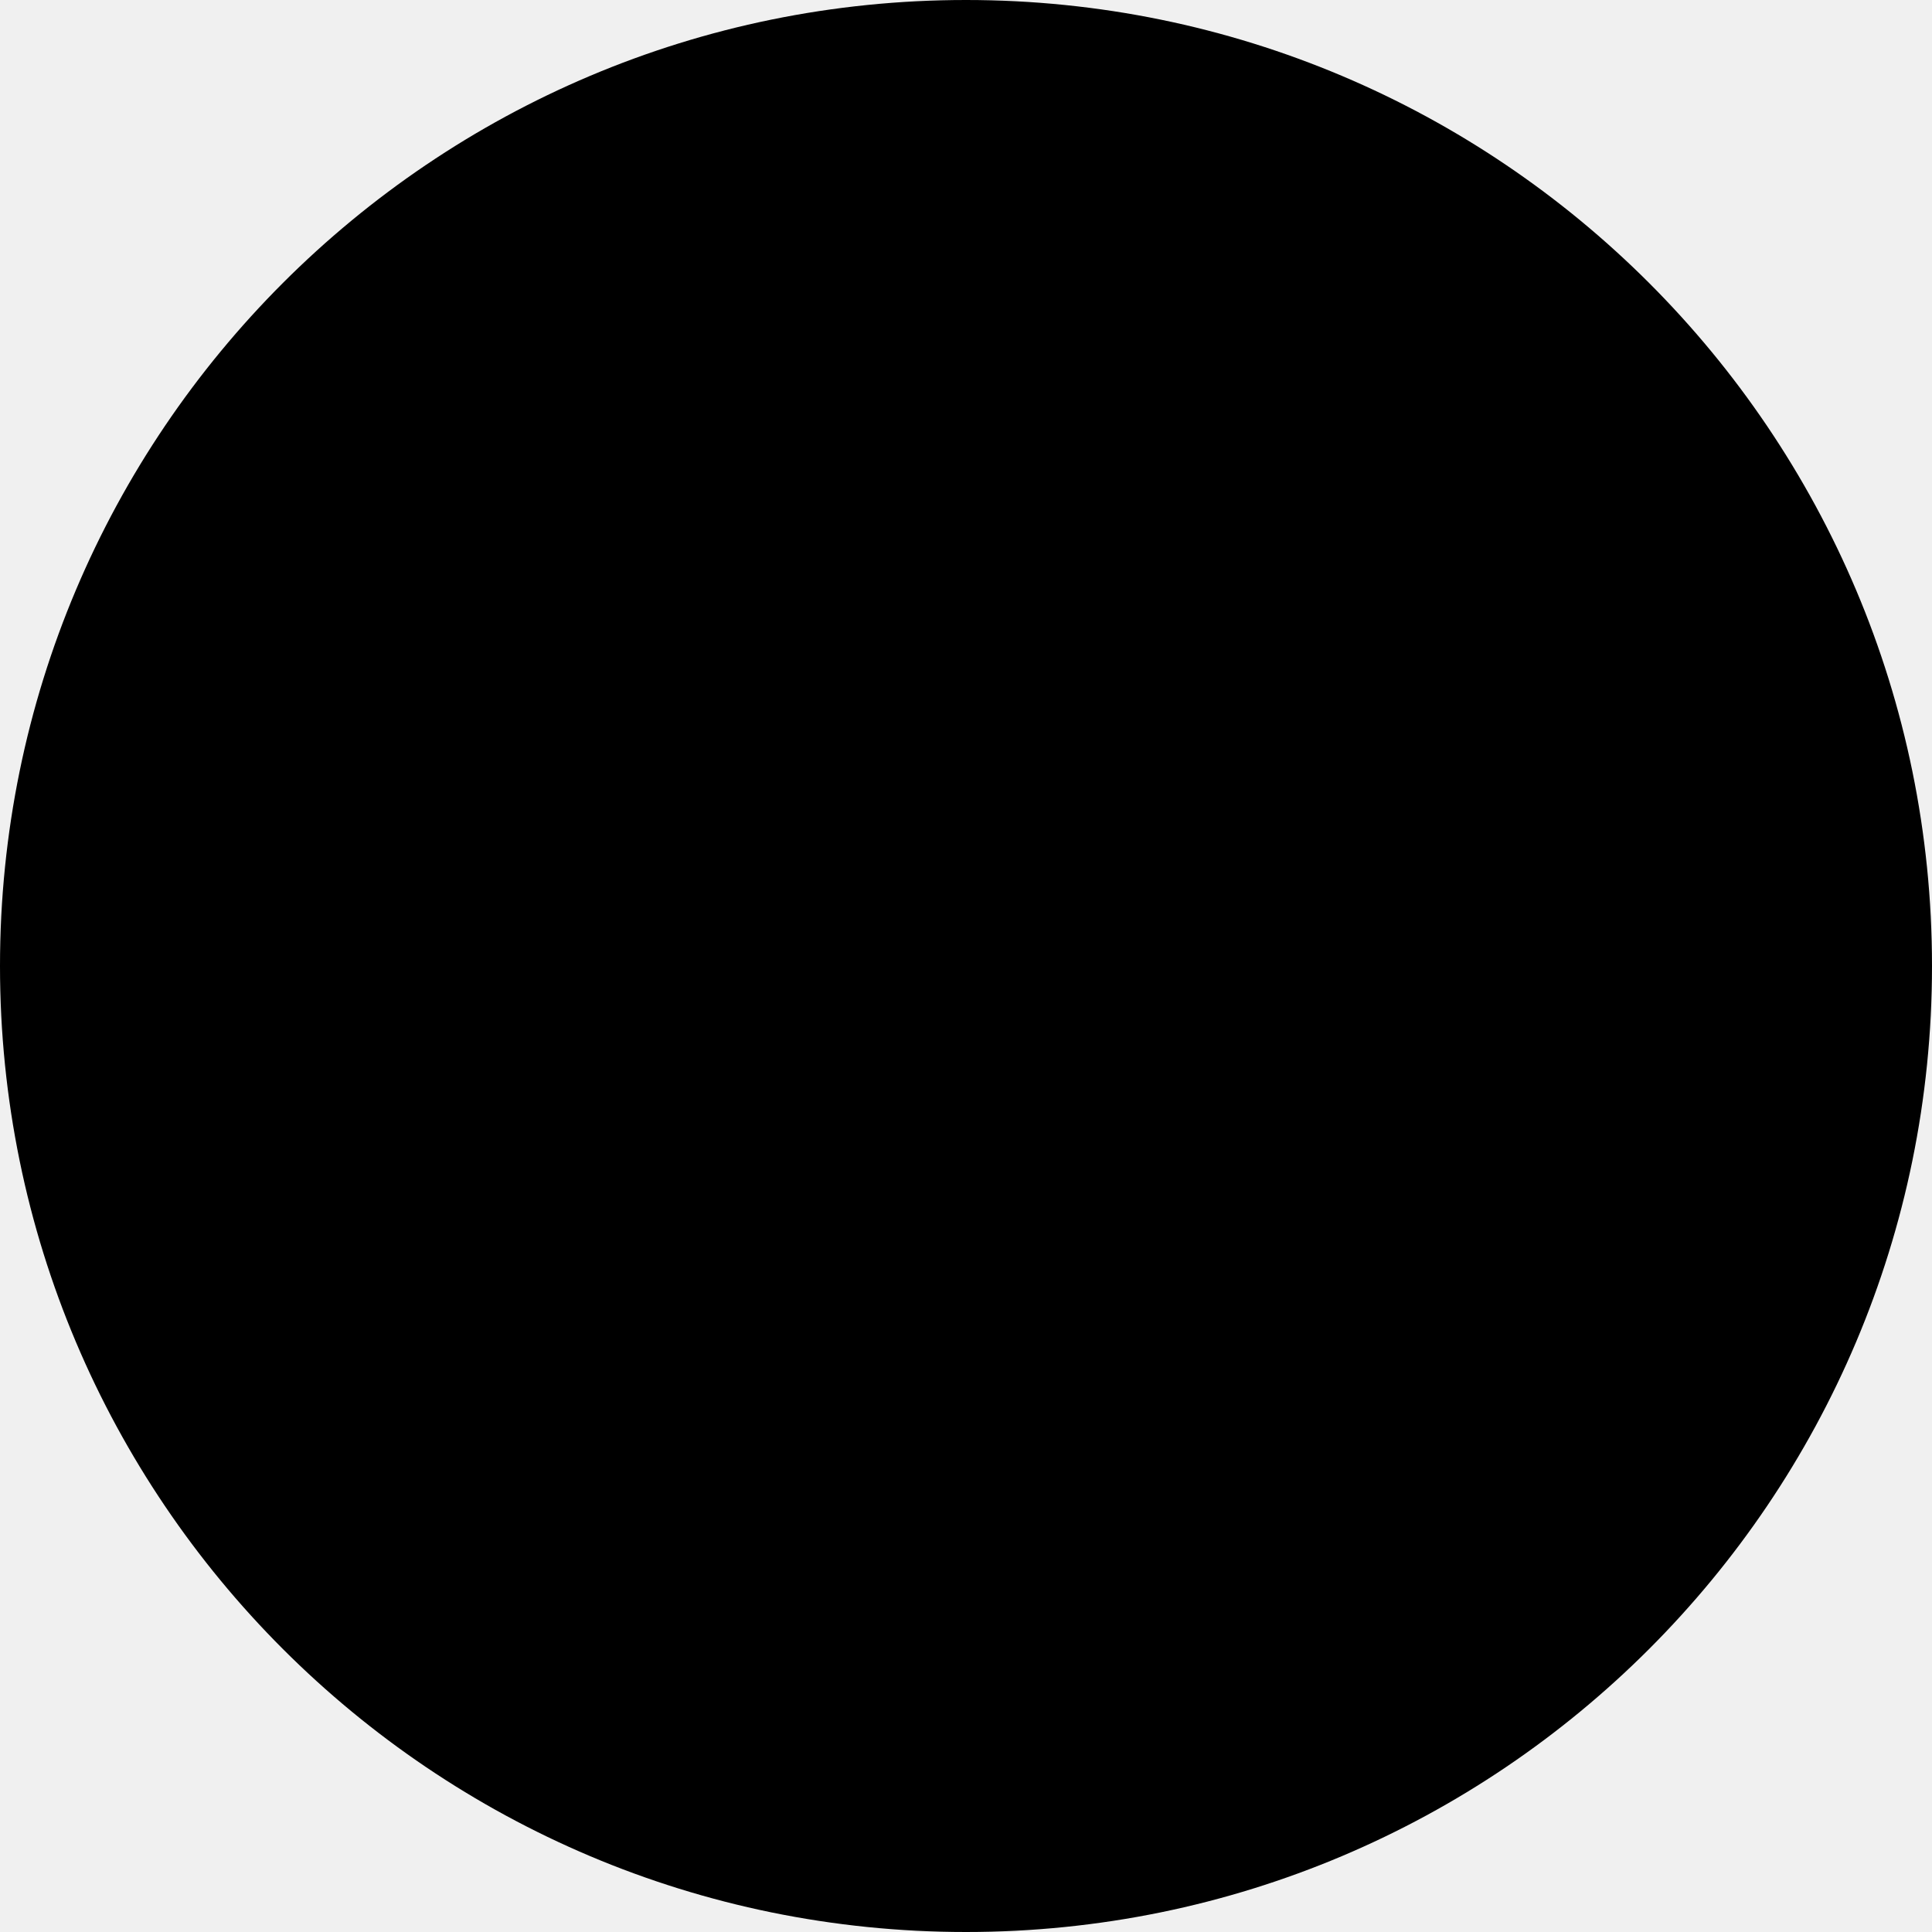
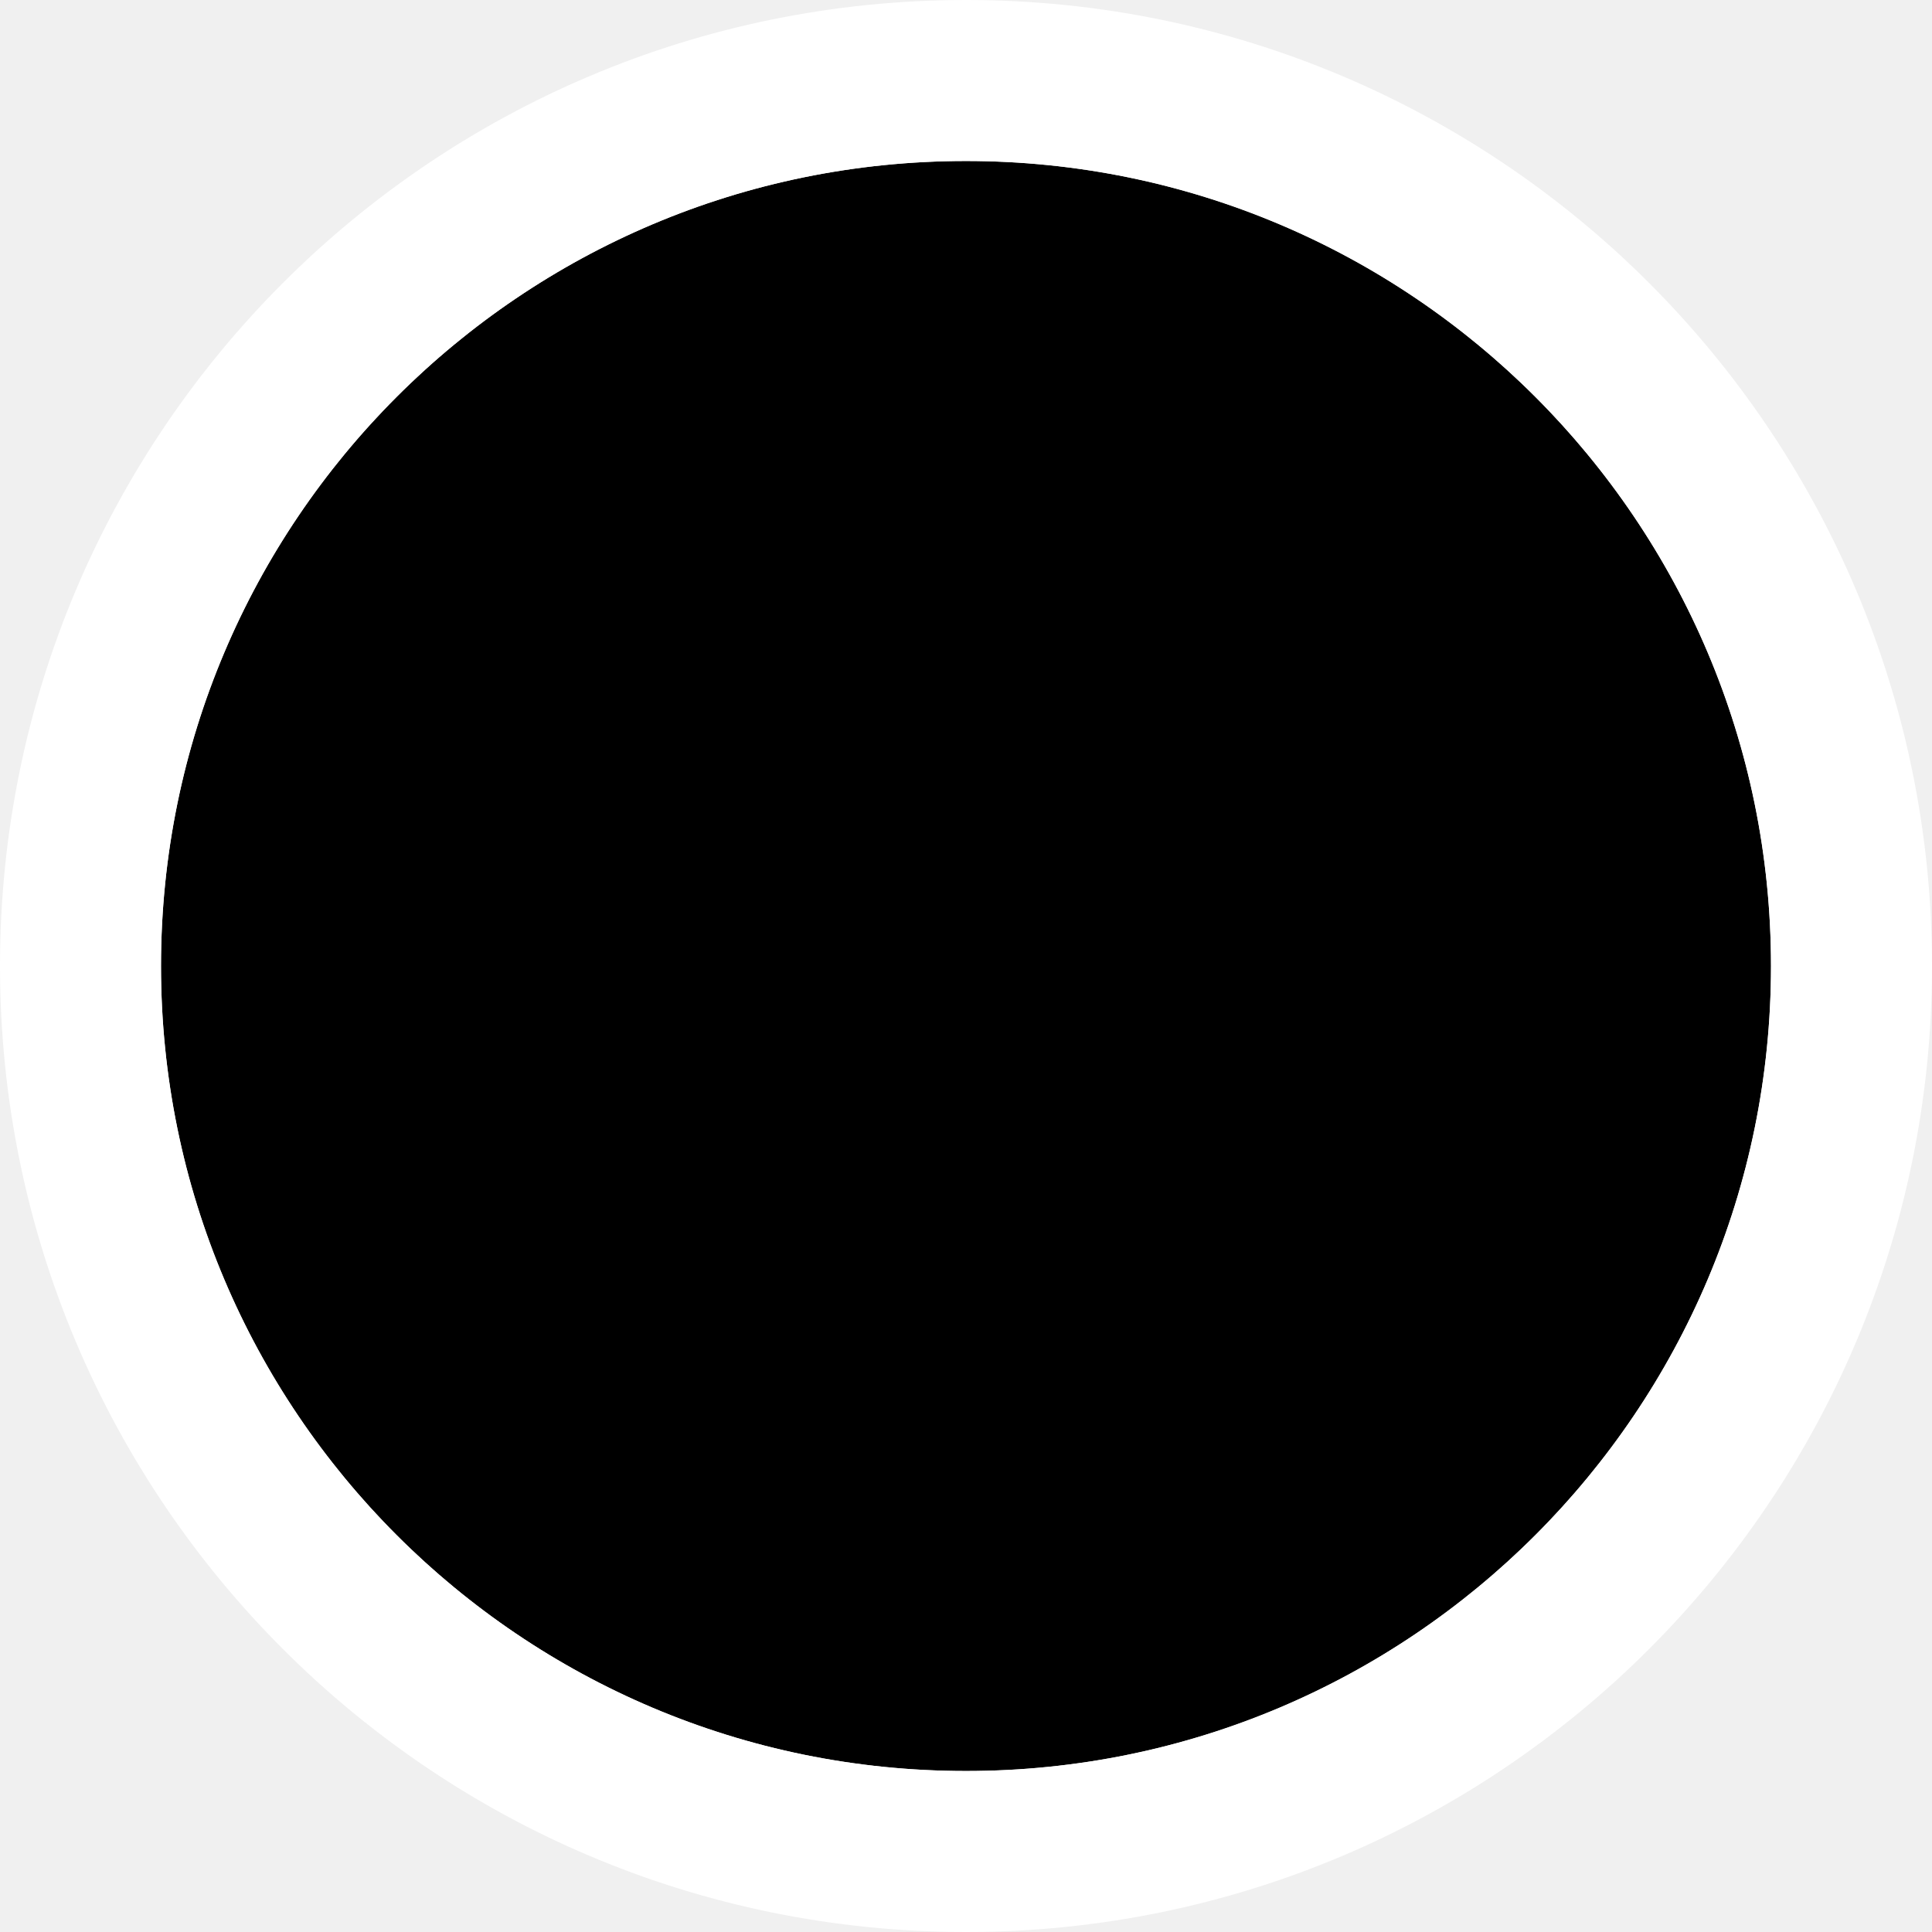
<svg xmlns="http://www.w3.org/2000/svg" width="12" height="12" viewBox="0 0 12 12">
  <defs>
-     <clipPath id="clip-Artboard_1">
+     <style>.a{clip-path:url(#b);}.b{stroke:#fff;}.c{stroke:none;}.d{fill:none;}</style>
+     <clipPath id="b">
      <rect width="12" height="12" />
    </clipPath>
  </defs>
-   <g id="Artboard_1" data-name="Artboard – 1" clip-path="url(#clip-Artboard_1)">
-     <circle id="Ellipse_1" data-name="Ellipse 1" cx="6" cy="6" r="6" />
+   <g id="a" class="a">
+     <g class="b" transform="translate(1 1)">
+       <circle class="c" cx="5" cy="5" r="5" />
+       <circle class="d" cx="5" cy="5" r="5.5" />
+     </g>
  </g>
</svg>
